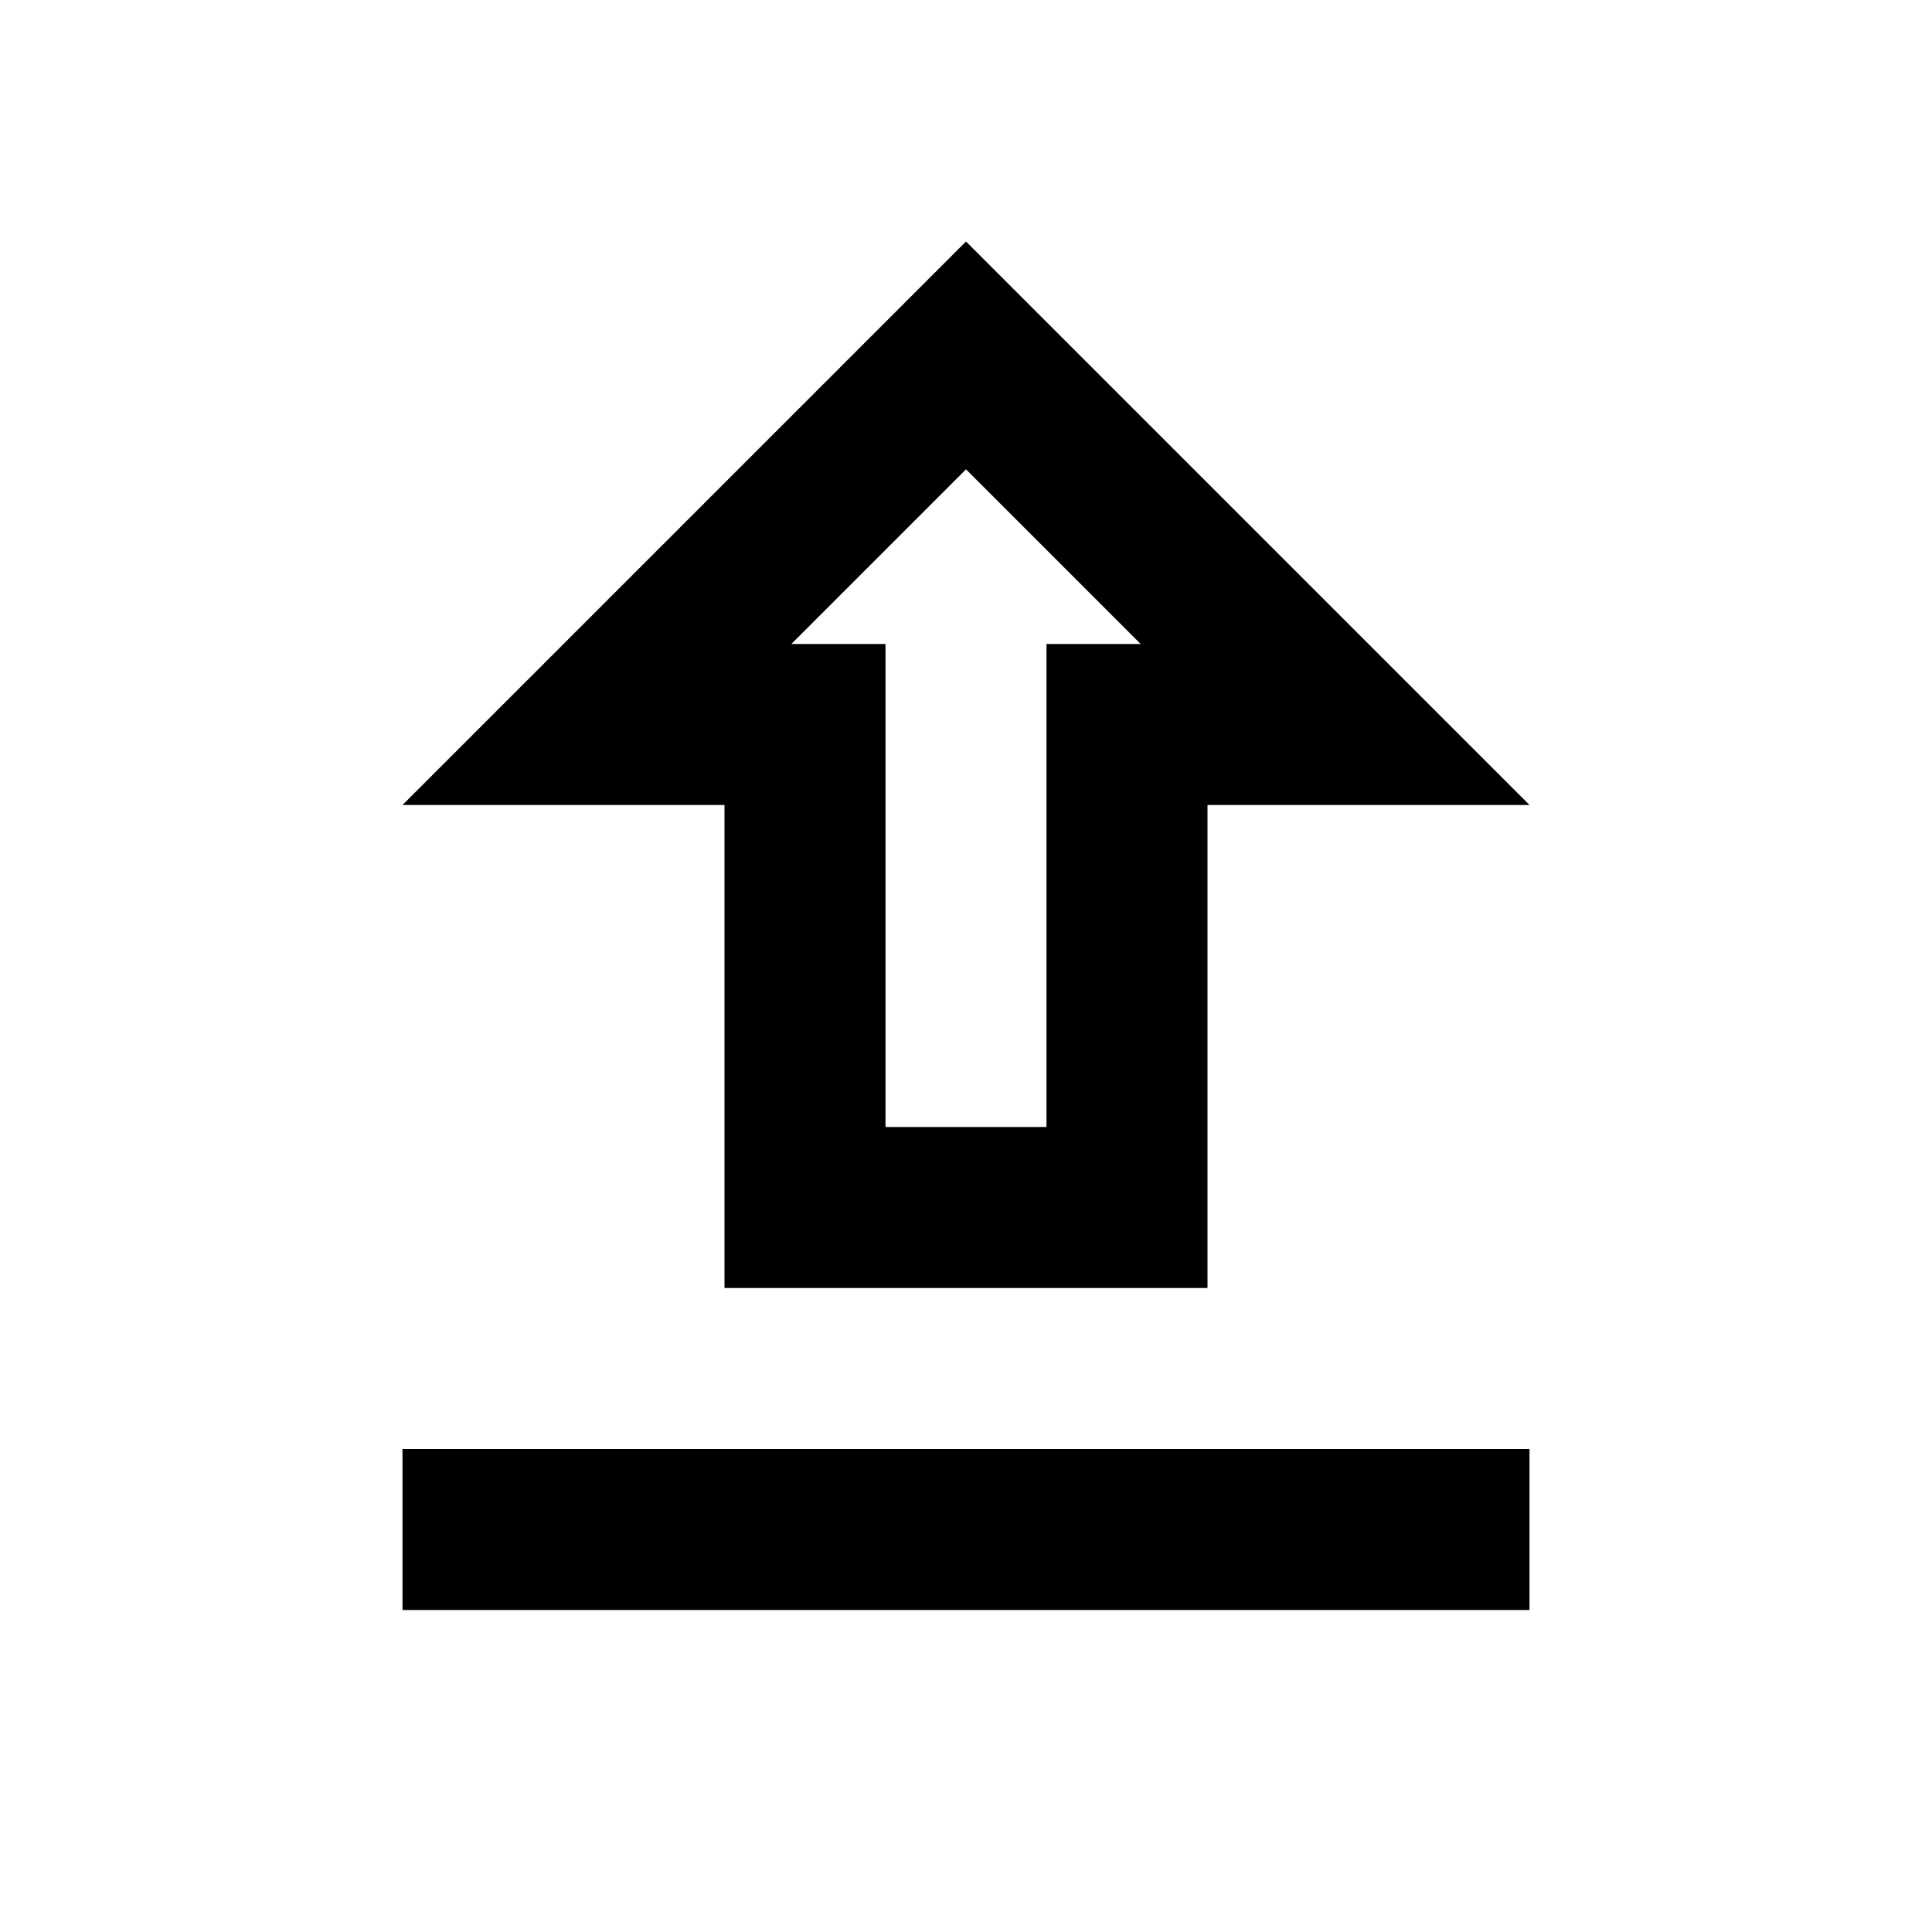
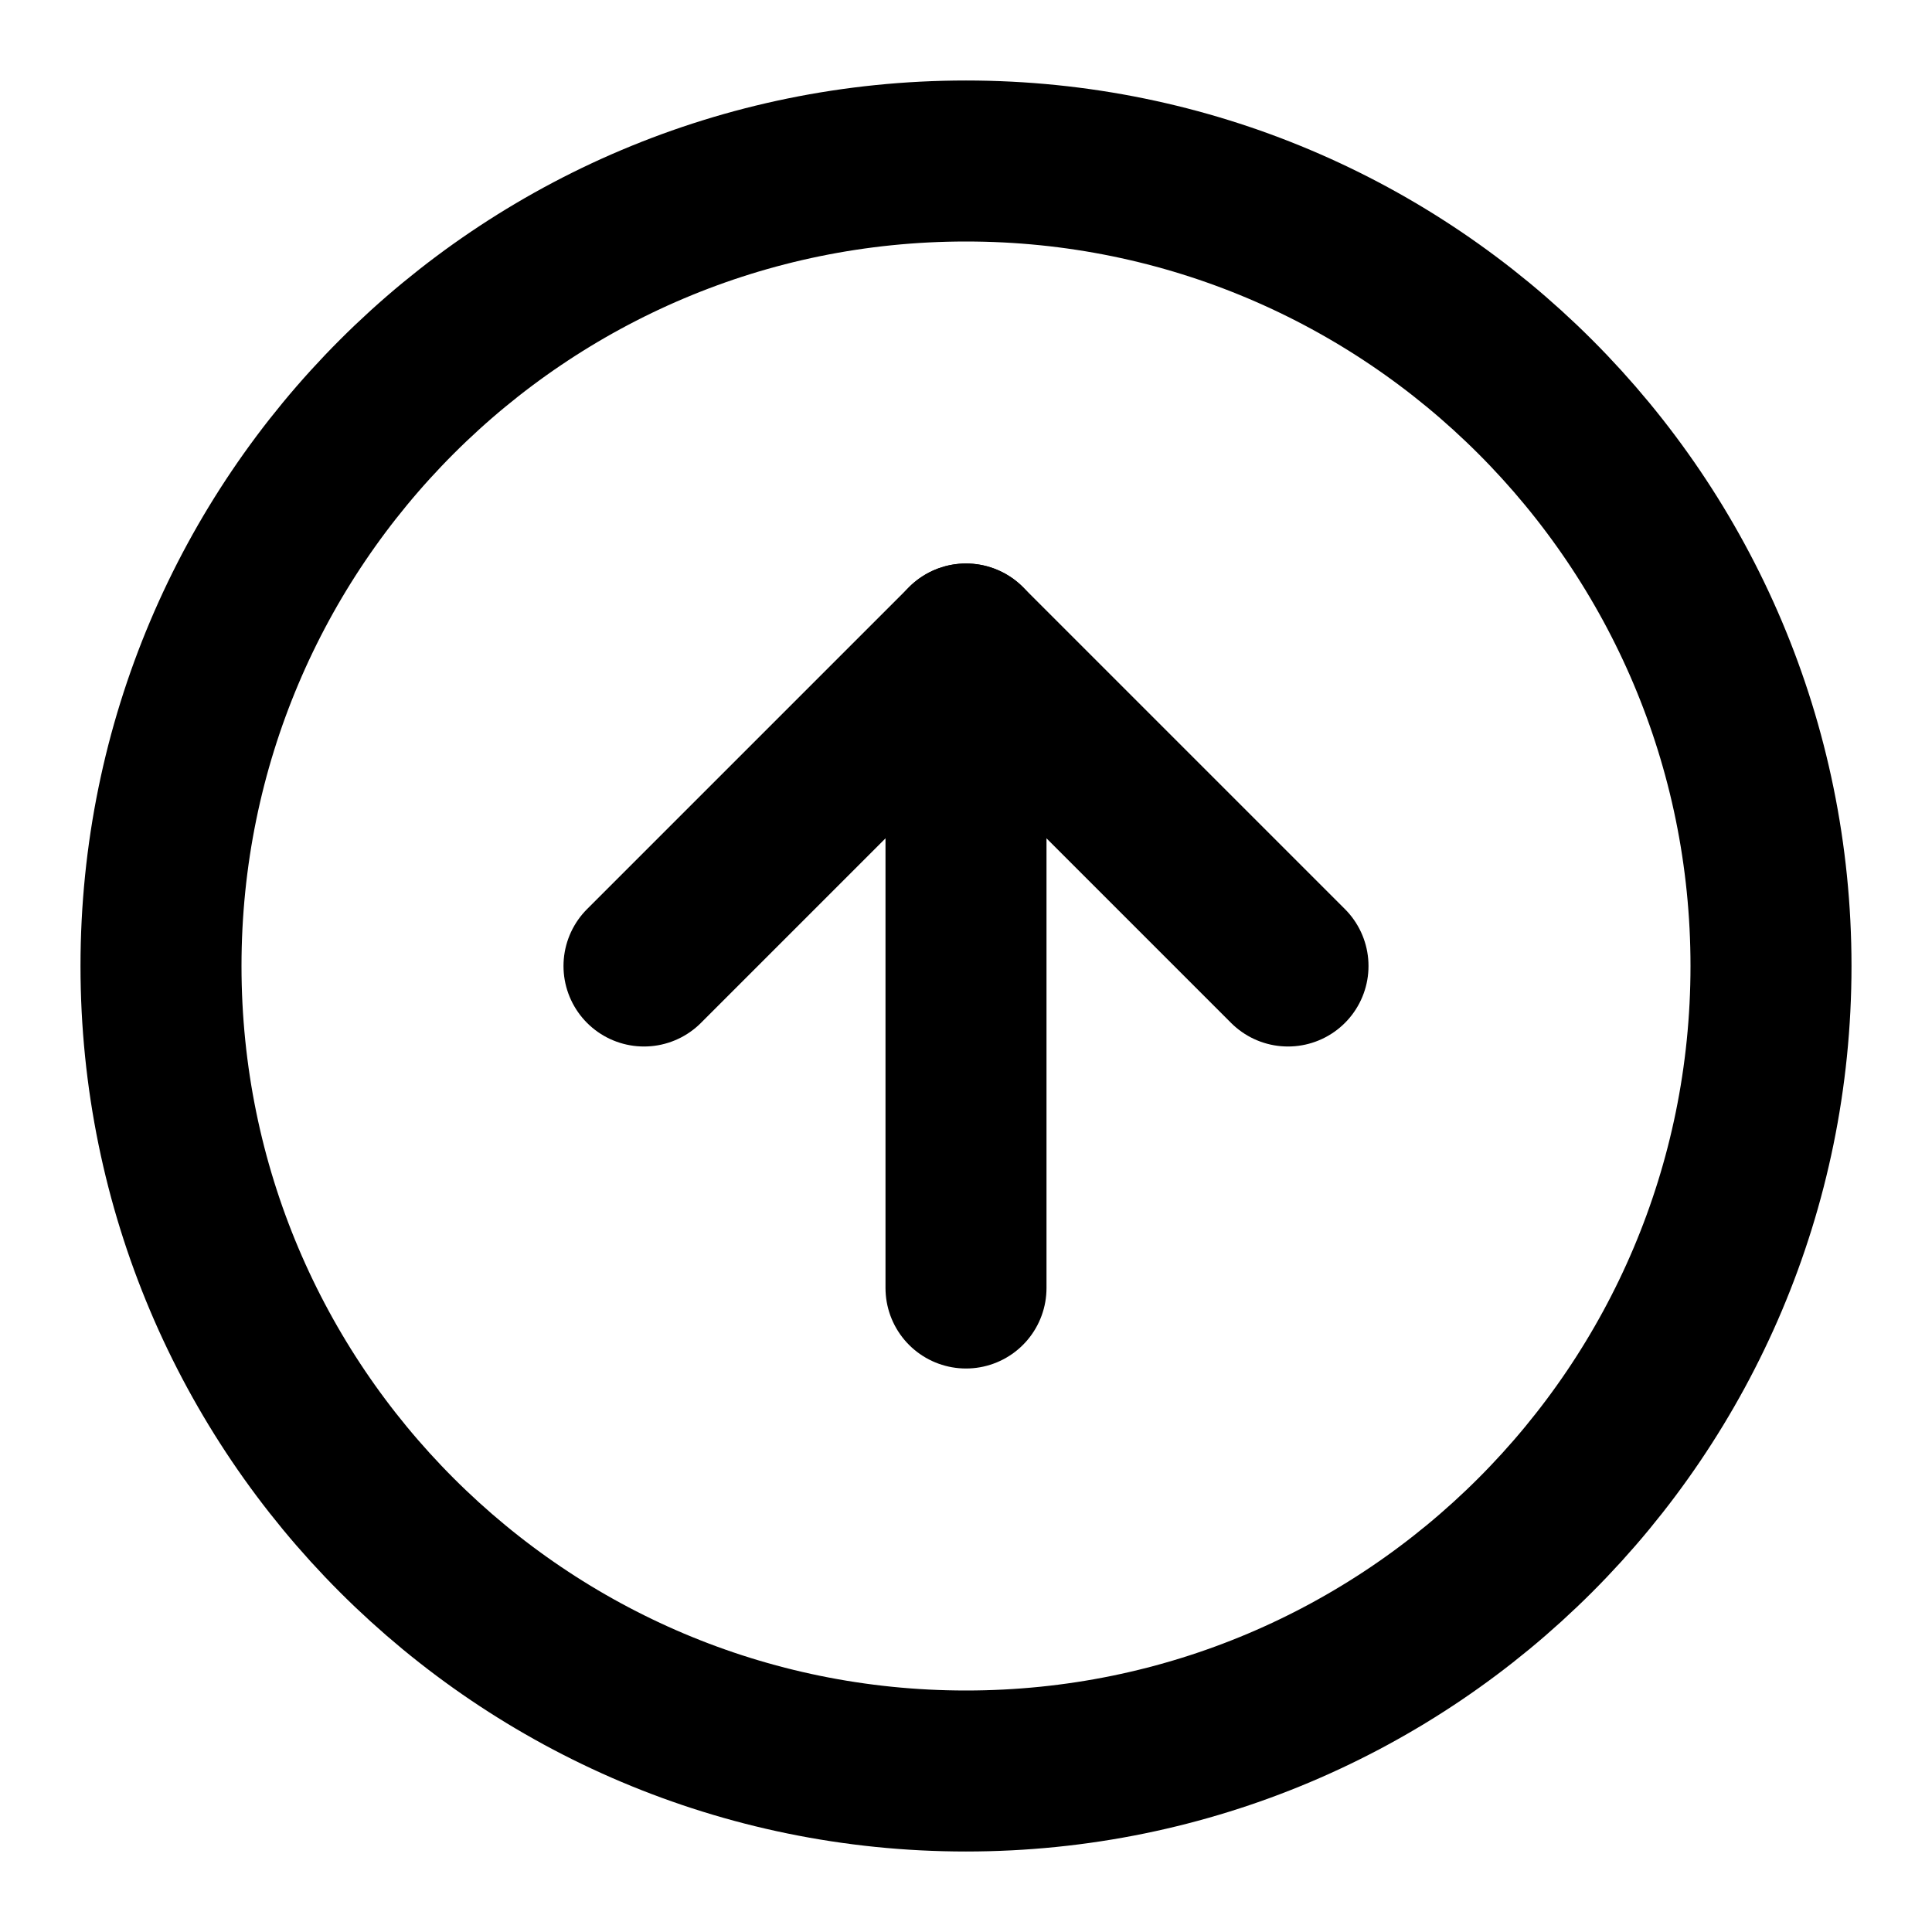
- <svg xmlns="http://www.w3.org/2000/svg" height="24px" viewBox="0 0 24 24" width="24px" fill="#000000">
-   <path d="M0 0h24v24H0V0z" fill="none" />
-   <path d="M9 16h6v-6h4l-7-7-7 7h4v6zm3-10.17L14.17 8H13v6h-2V8H9.83L12 5.83zM5 18h14v2H5z" />
+ <svg xmlns="http://www.w3.org/2000/svg" width="24" height="24" viewBox="0 0 24 24" fill="none" stroke="currentColor" stroke-width="2" stroke-linecap="round" stroke-linejoin="round" class="feather feather-arrow-up-circle">
+   <circle cx="12" cy="12" r="10" />
+   <polyline points="16 12 12 8 8 12" />
+   <line x1="12" y1="16" x2="12" y2="8" />
</svg>
